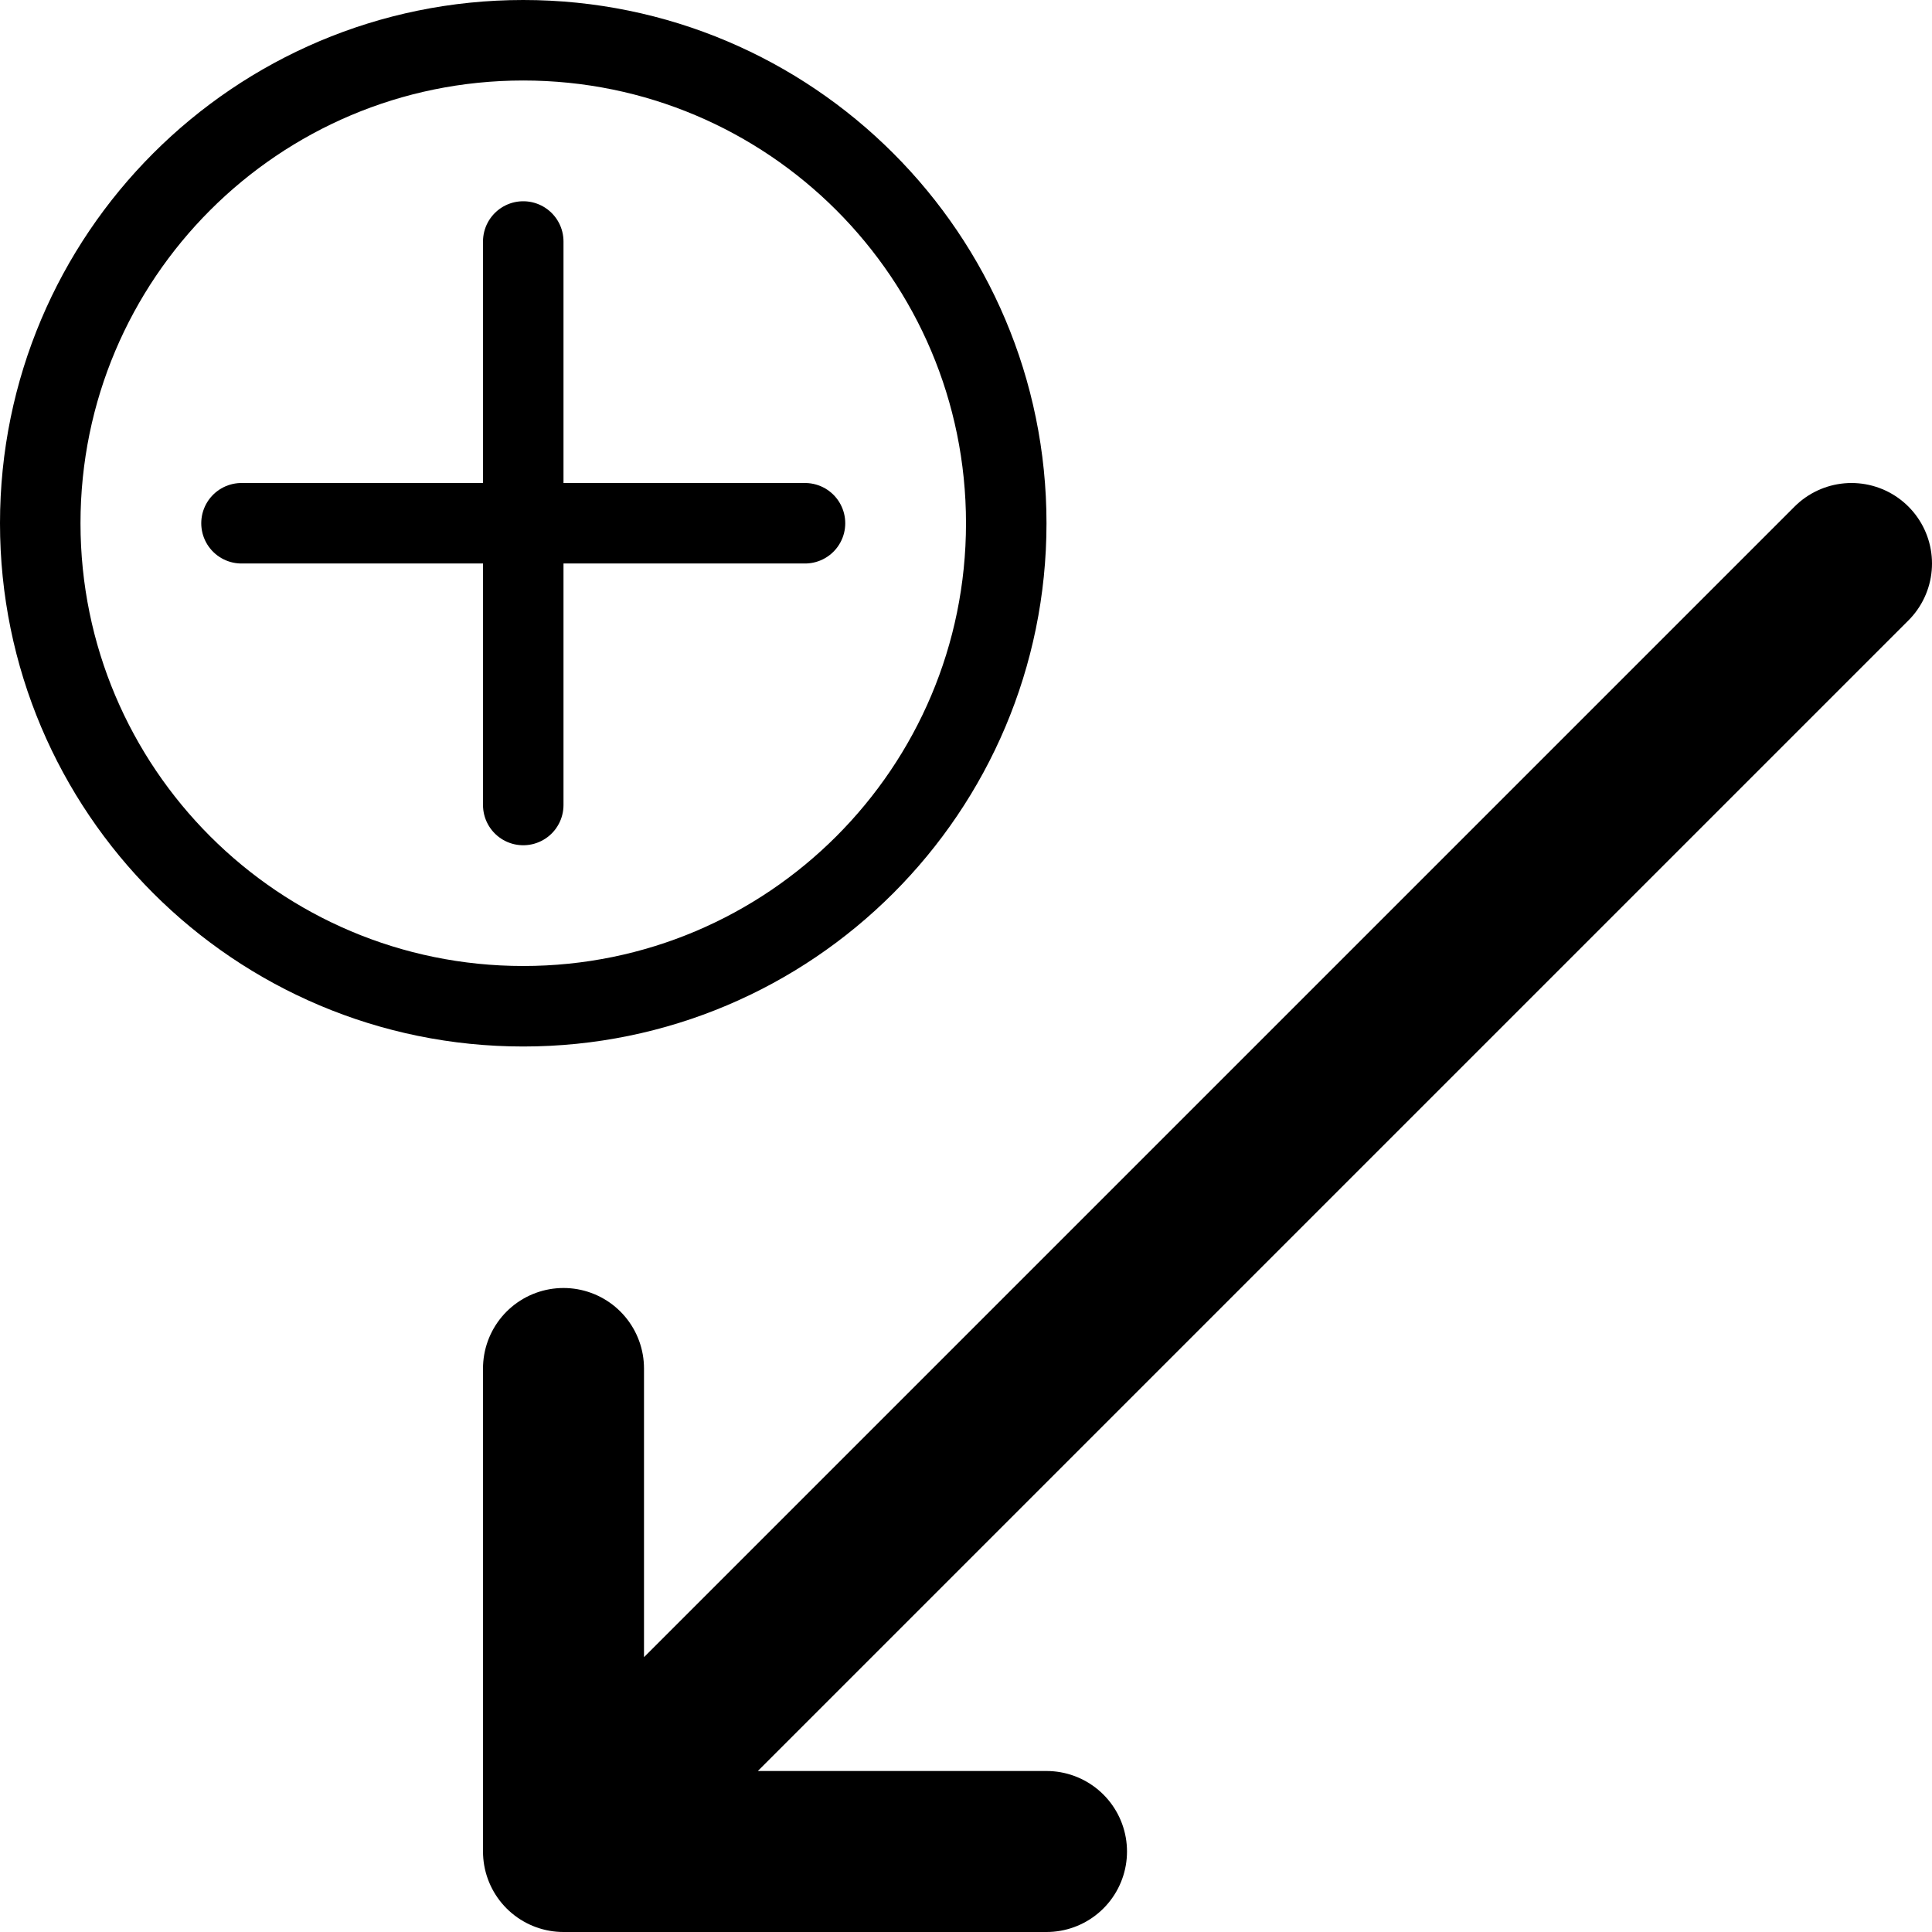
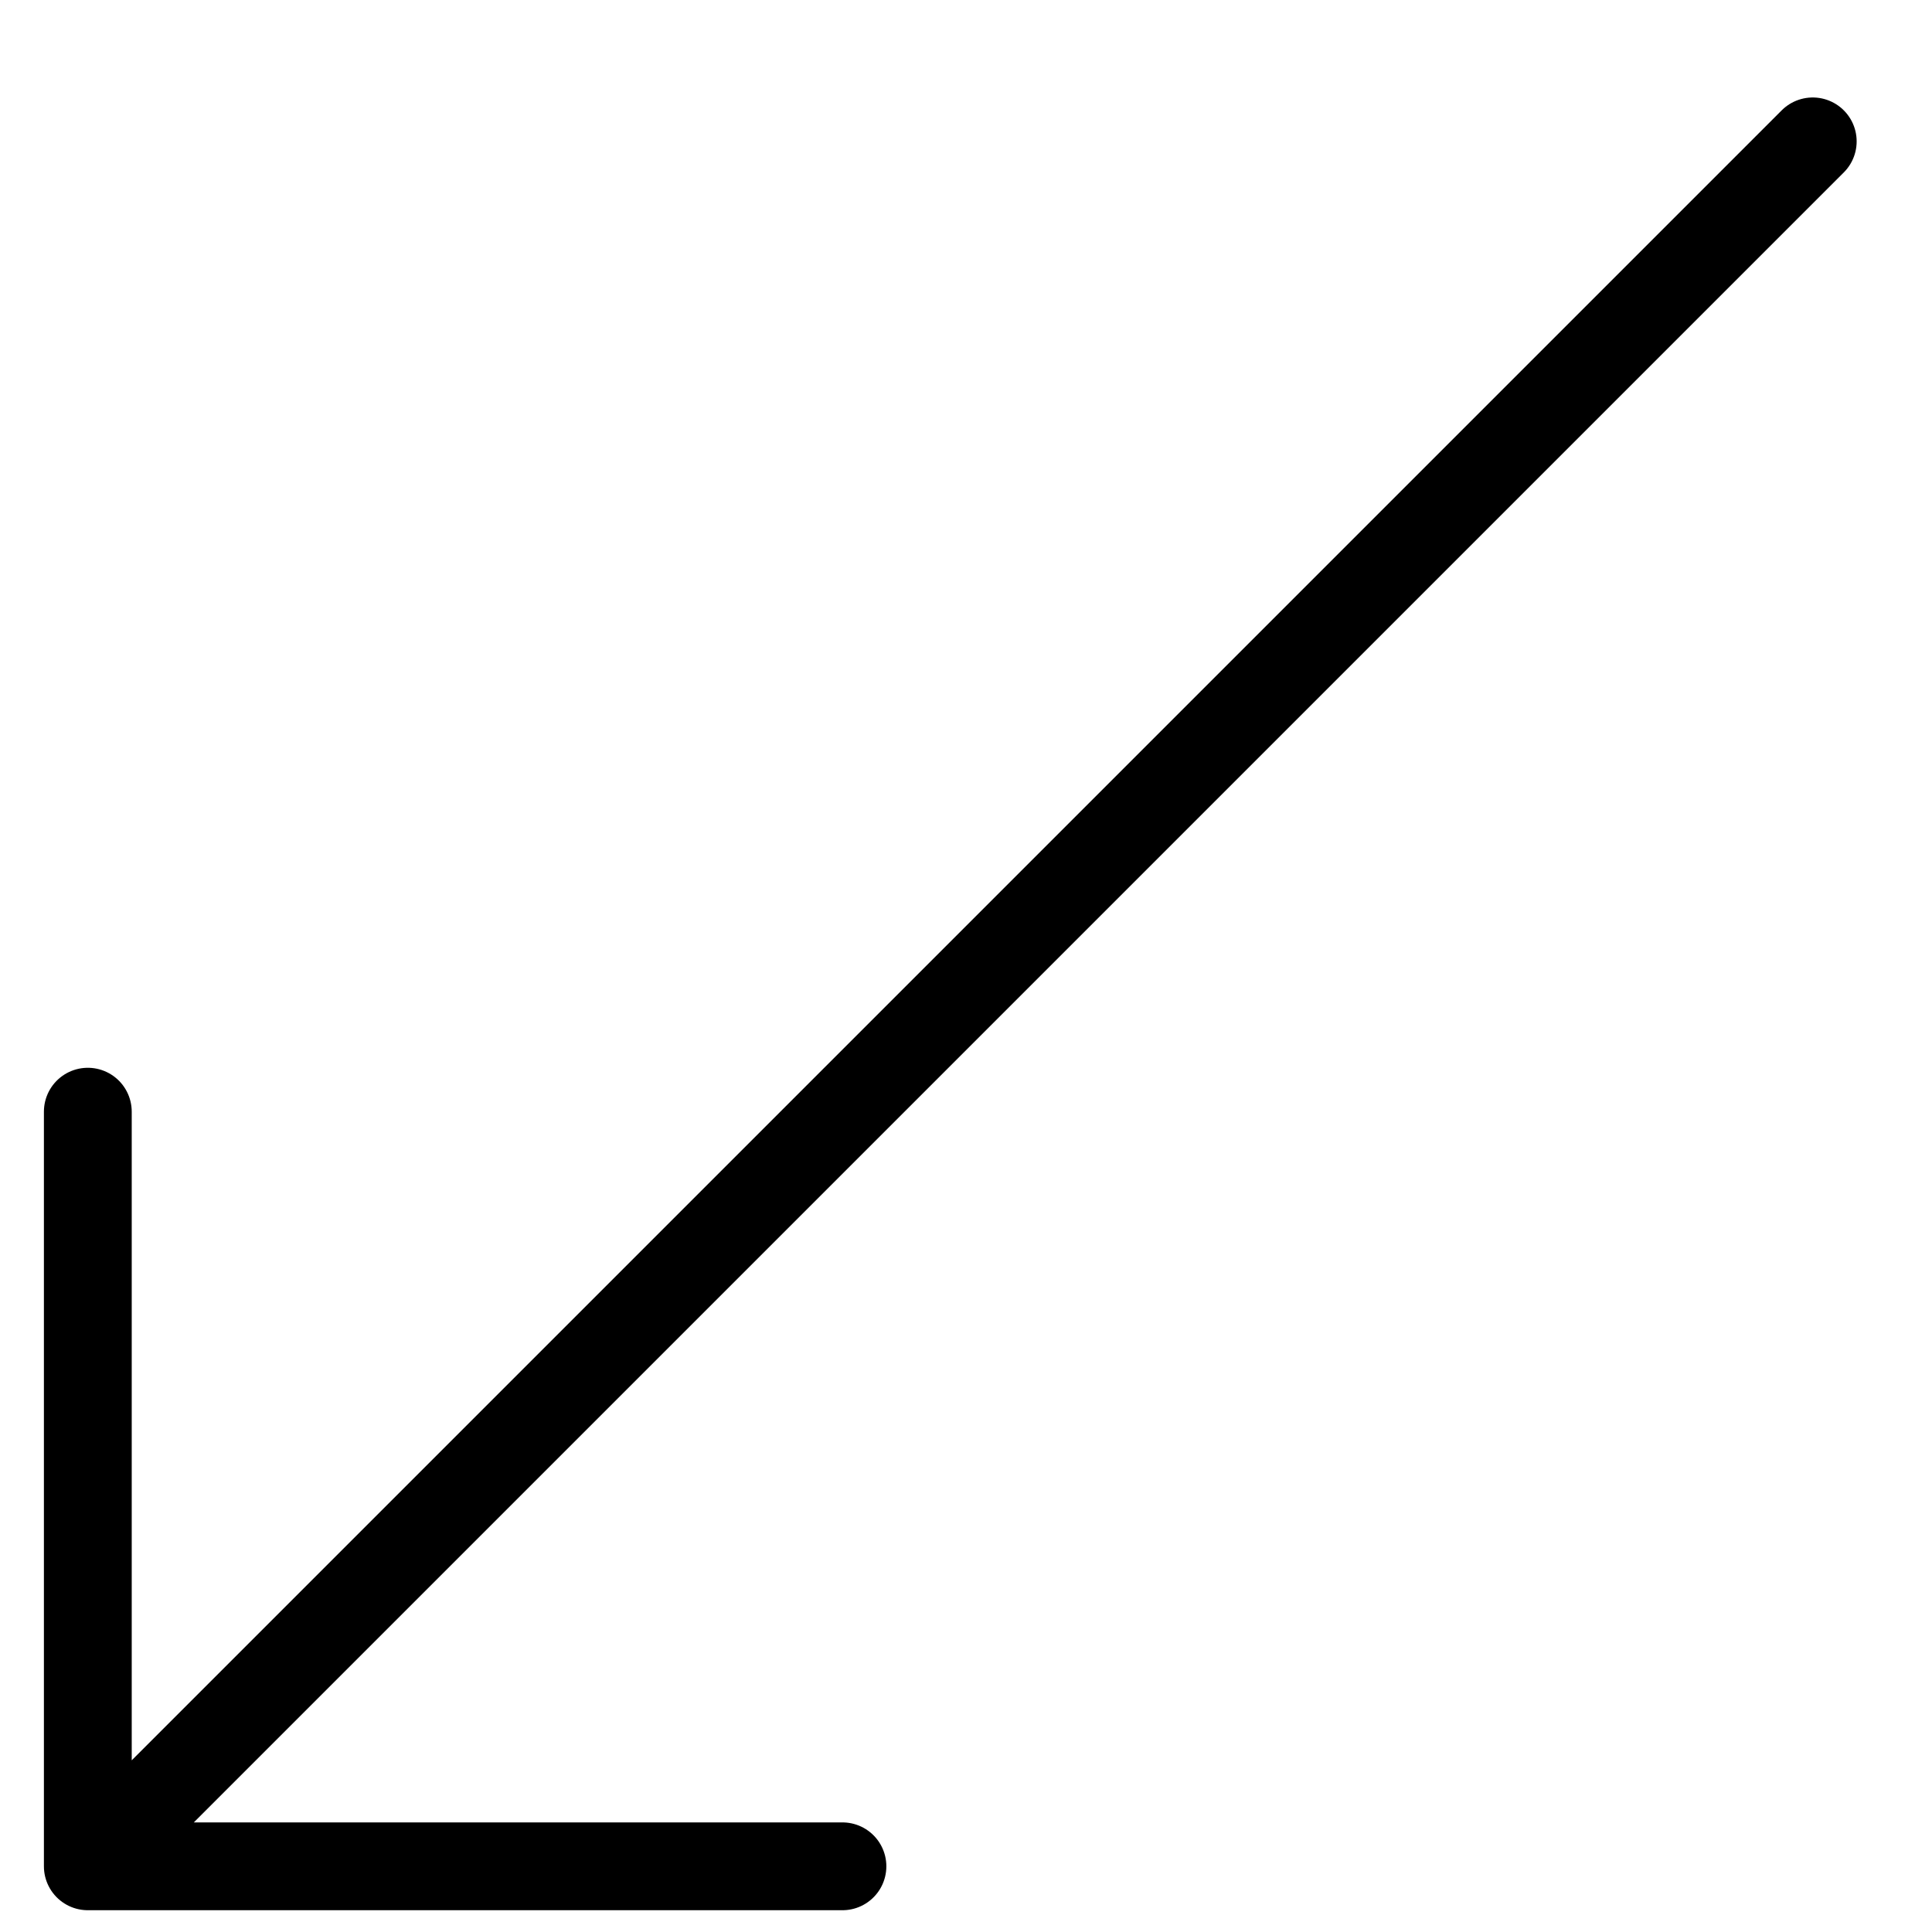
- <svg xmlns="http://www.w3.org/2000/svg" viewBox="0 0 24 24" aria-labelledby="title" width="1em" height="1em" stroke="currentColor" fill="none" stroke-width="1" stroke-linecap="round" stroke-linejoin="round">
-   <circle id="icon-tools-measure-non-target-circle" cx="6.5" cy="6.5" r="6" />
-   <path id="icon-tools-measure-non-target-plus" d="M6.5,3 l0,7 M3,6.5 l7,0" />
-   <path id="icon-tools-measure-non-target-arrow" d="M23,7 l-15,15 M7,17 l0,6 6,0" stroke-width="2" />
+ <svg xmlns="http://www.w3.org/2000/svg" class="w-5 h-5" viewBox="0 0 22 22">
+   <path d="M9.593 21.252H1v-8.593m0 8.593L20.642 1.61" fill="none" fill-rule="evenodd" stroke="currentColor" stroke-linecap="round" stroke-linejoin="round" stroke-width="1" />
</svg>
